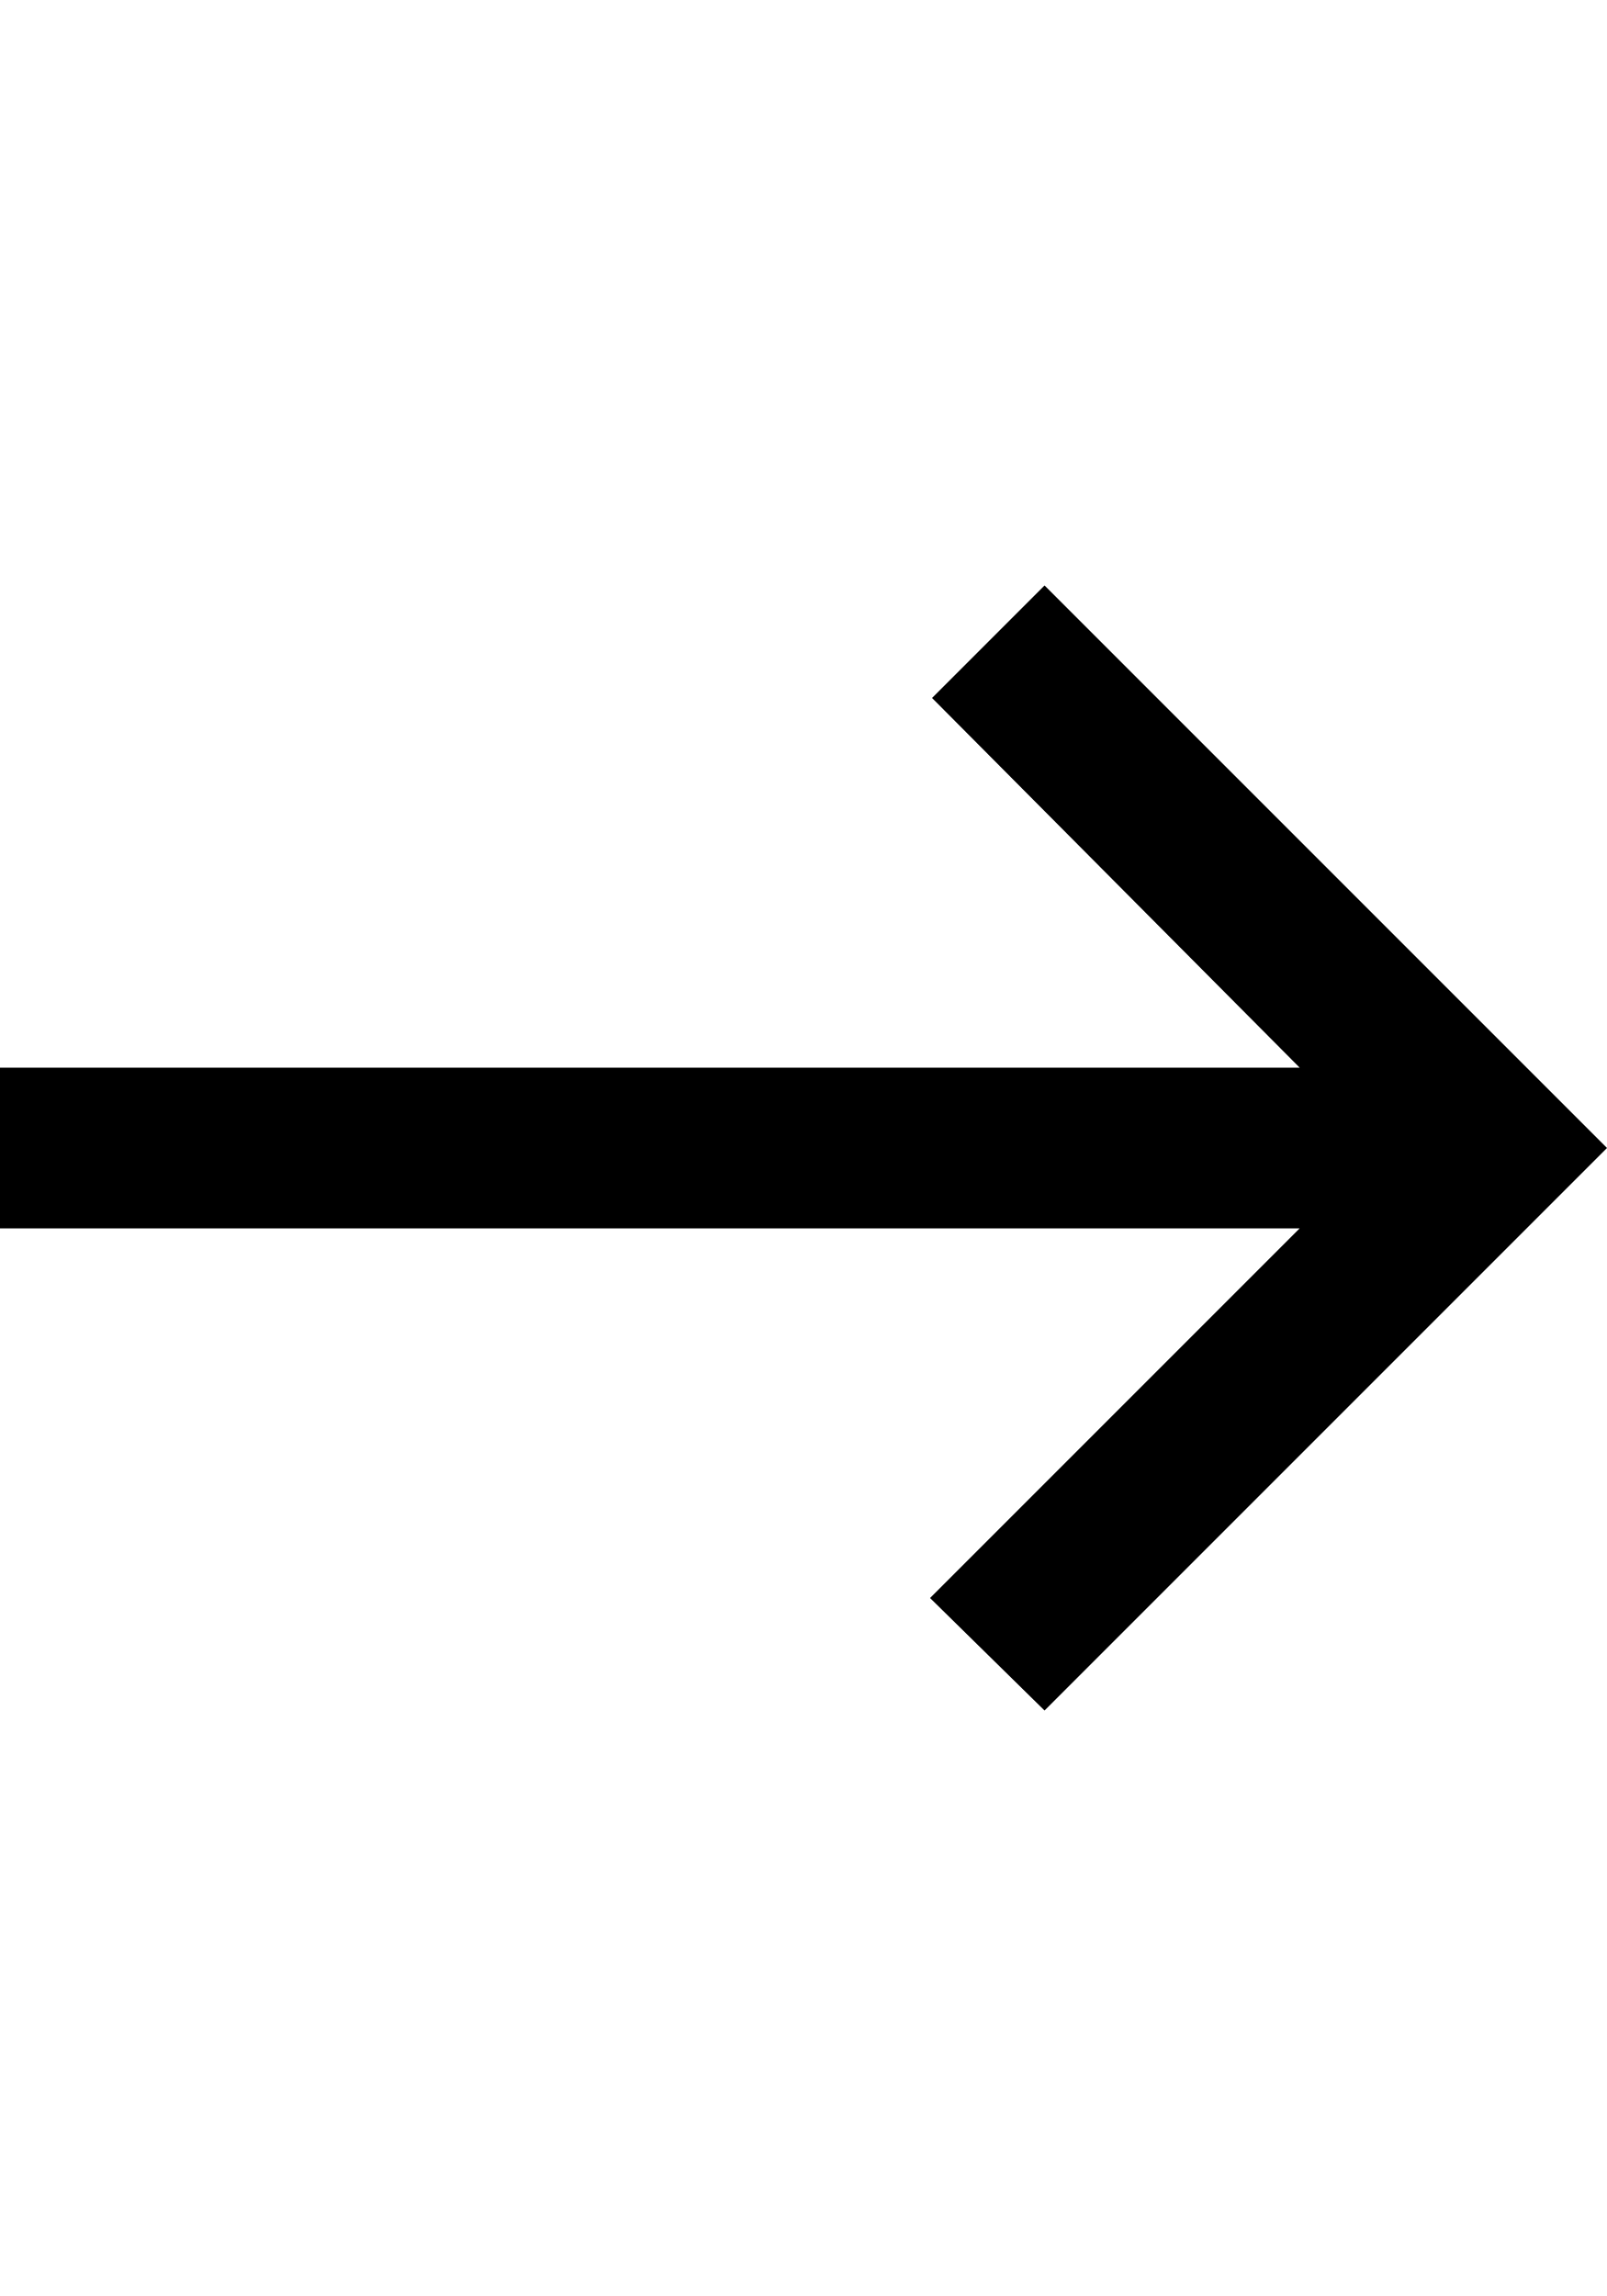
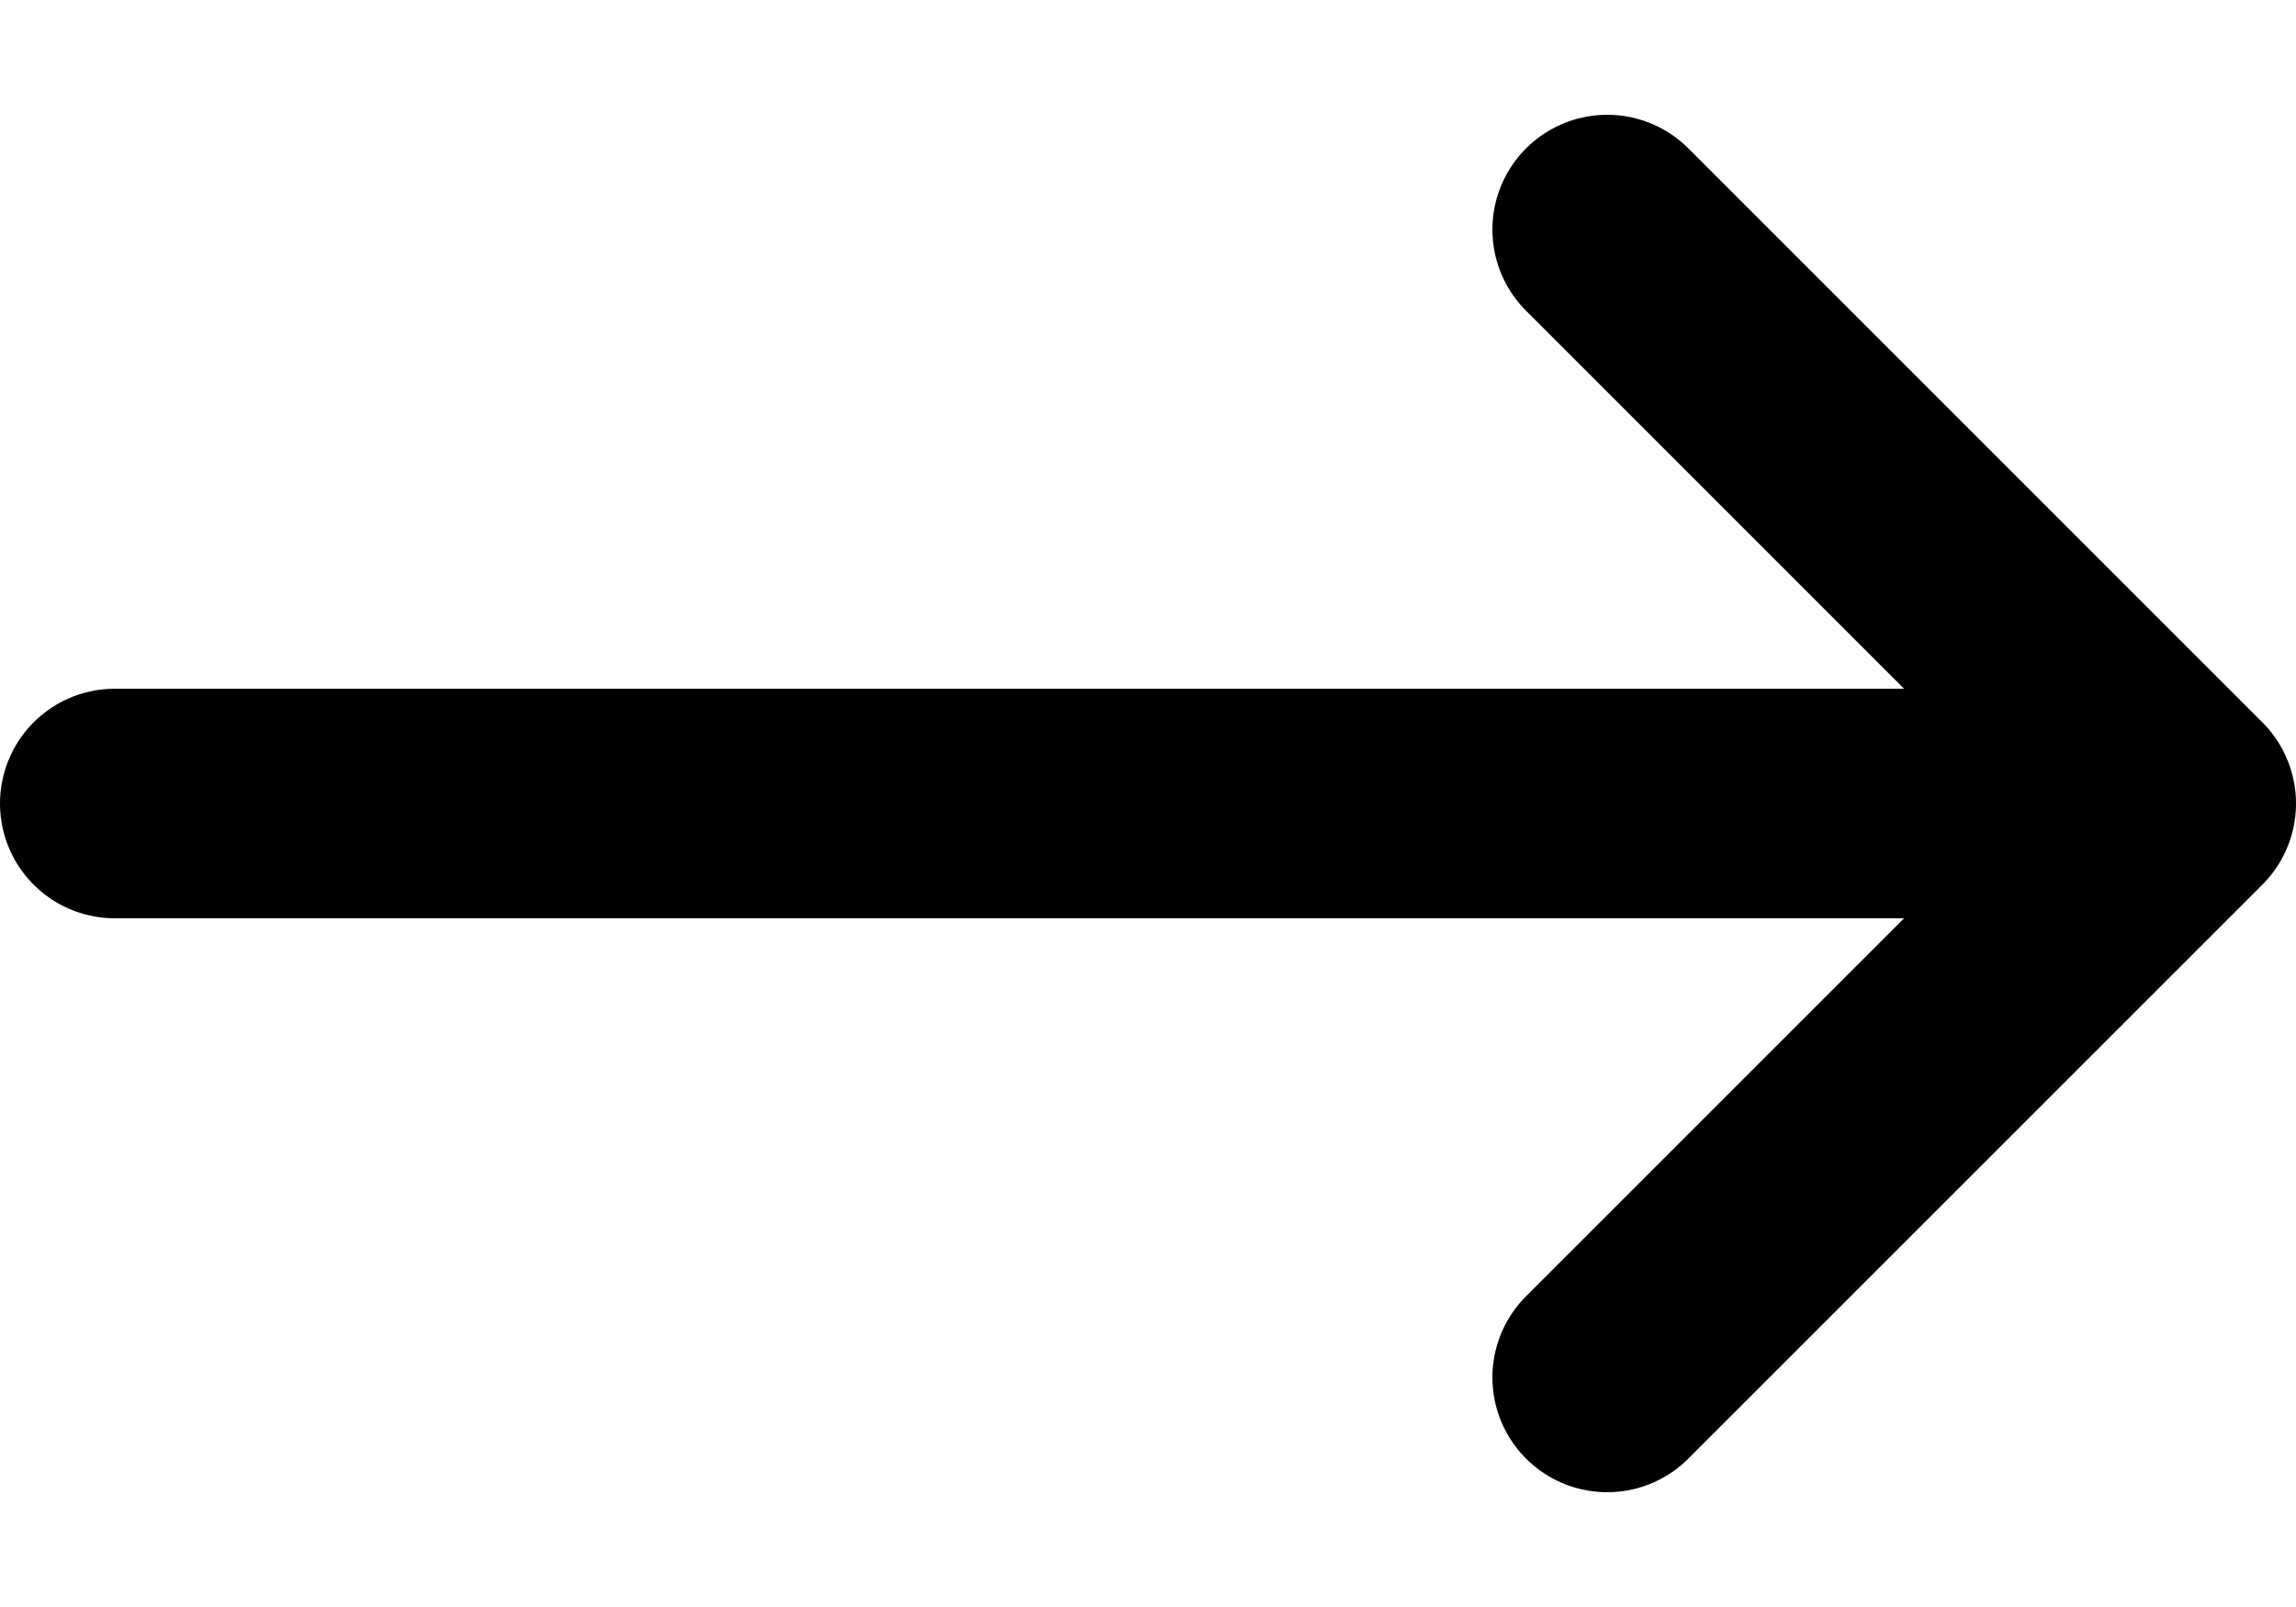
- <svg xmlns="http://www.w3.org/2000/svg" width="14" height="20" viewBox="0 0 20 14" fill="none">
-   <path d="M20 7L13 0L11.6 1.4L16.175 6H0V8H16.175L11.575 12.6L13 14L20 7Z" fill="currentColor" />
+ <svg xmlns="http://www.w3.org/2000/svg" width="20" height="14" viewBox="0 0 20 14" fill="none">
+   <path d="M14 2L19 7L14 12M19 7H1" stroke="currentColor" stroke-width="2" stroke-linecap="round" stroke-linejoin="round" />
</svg>
